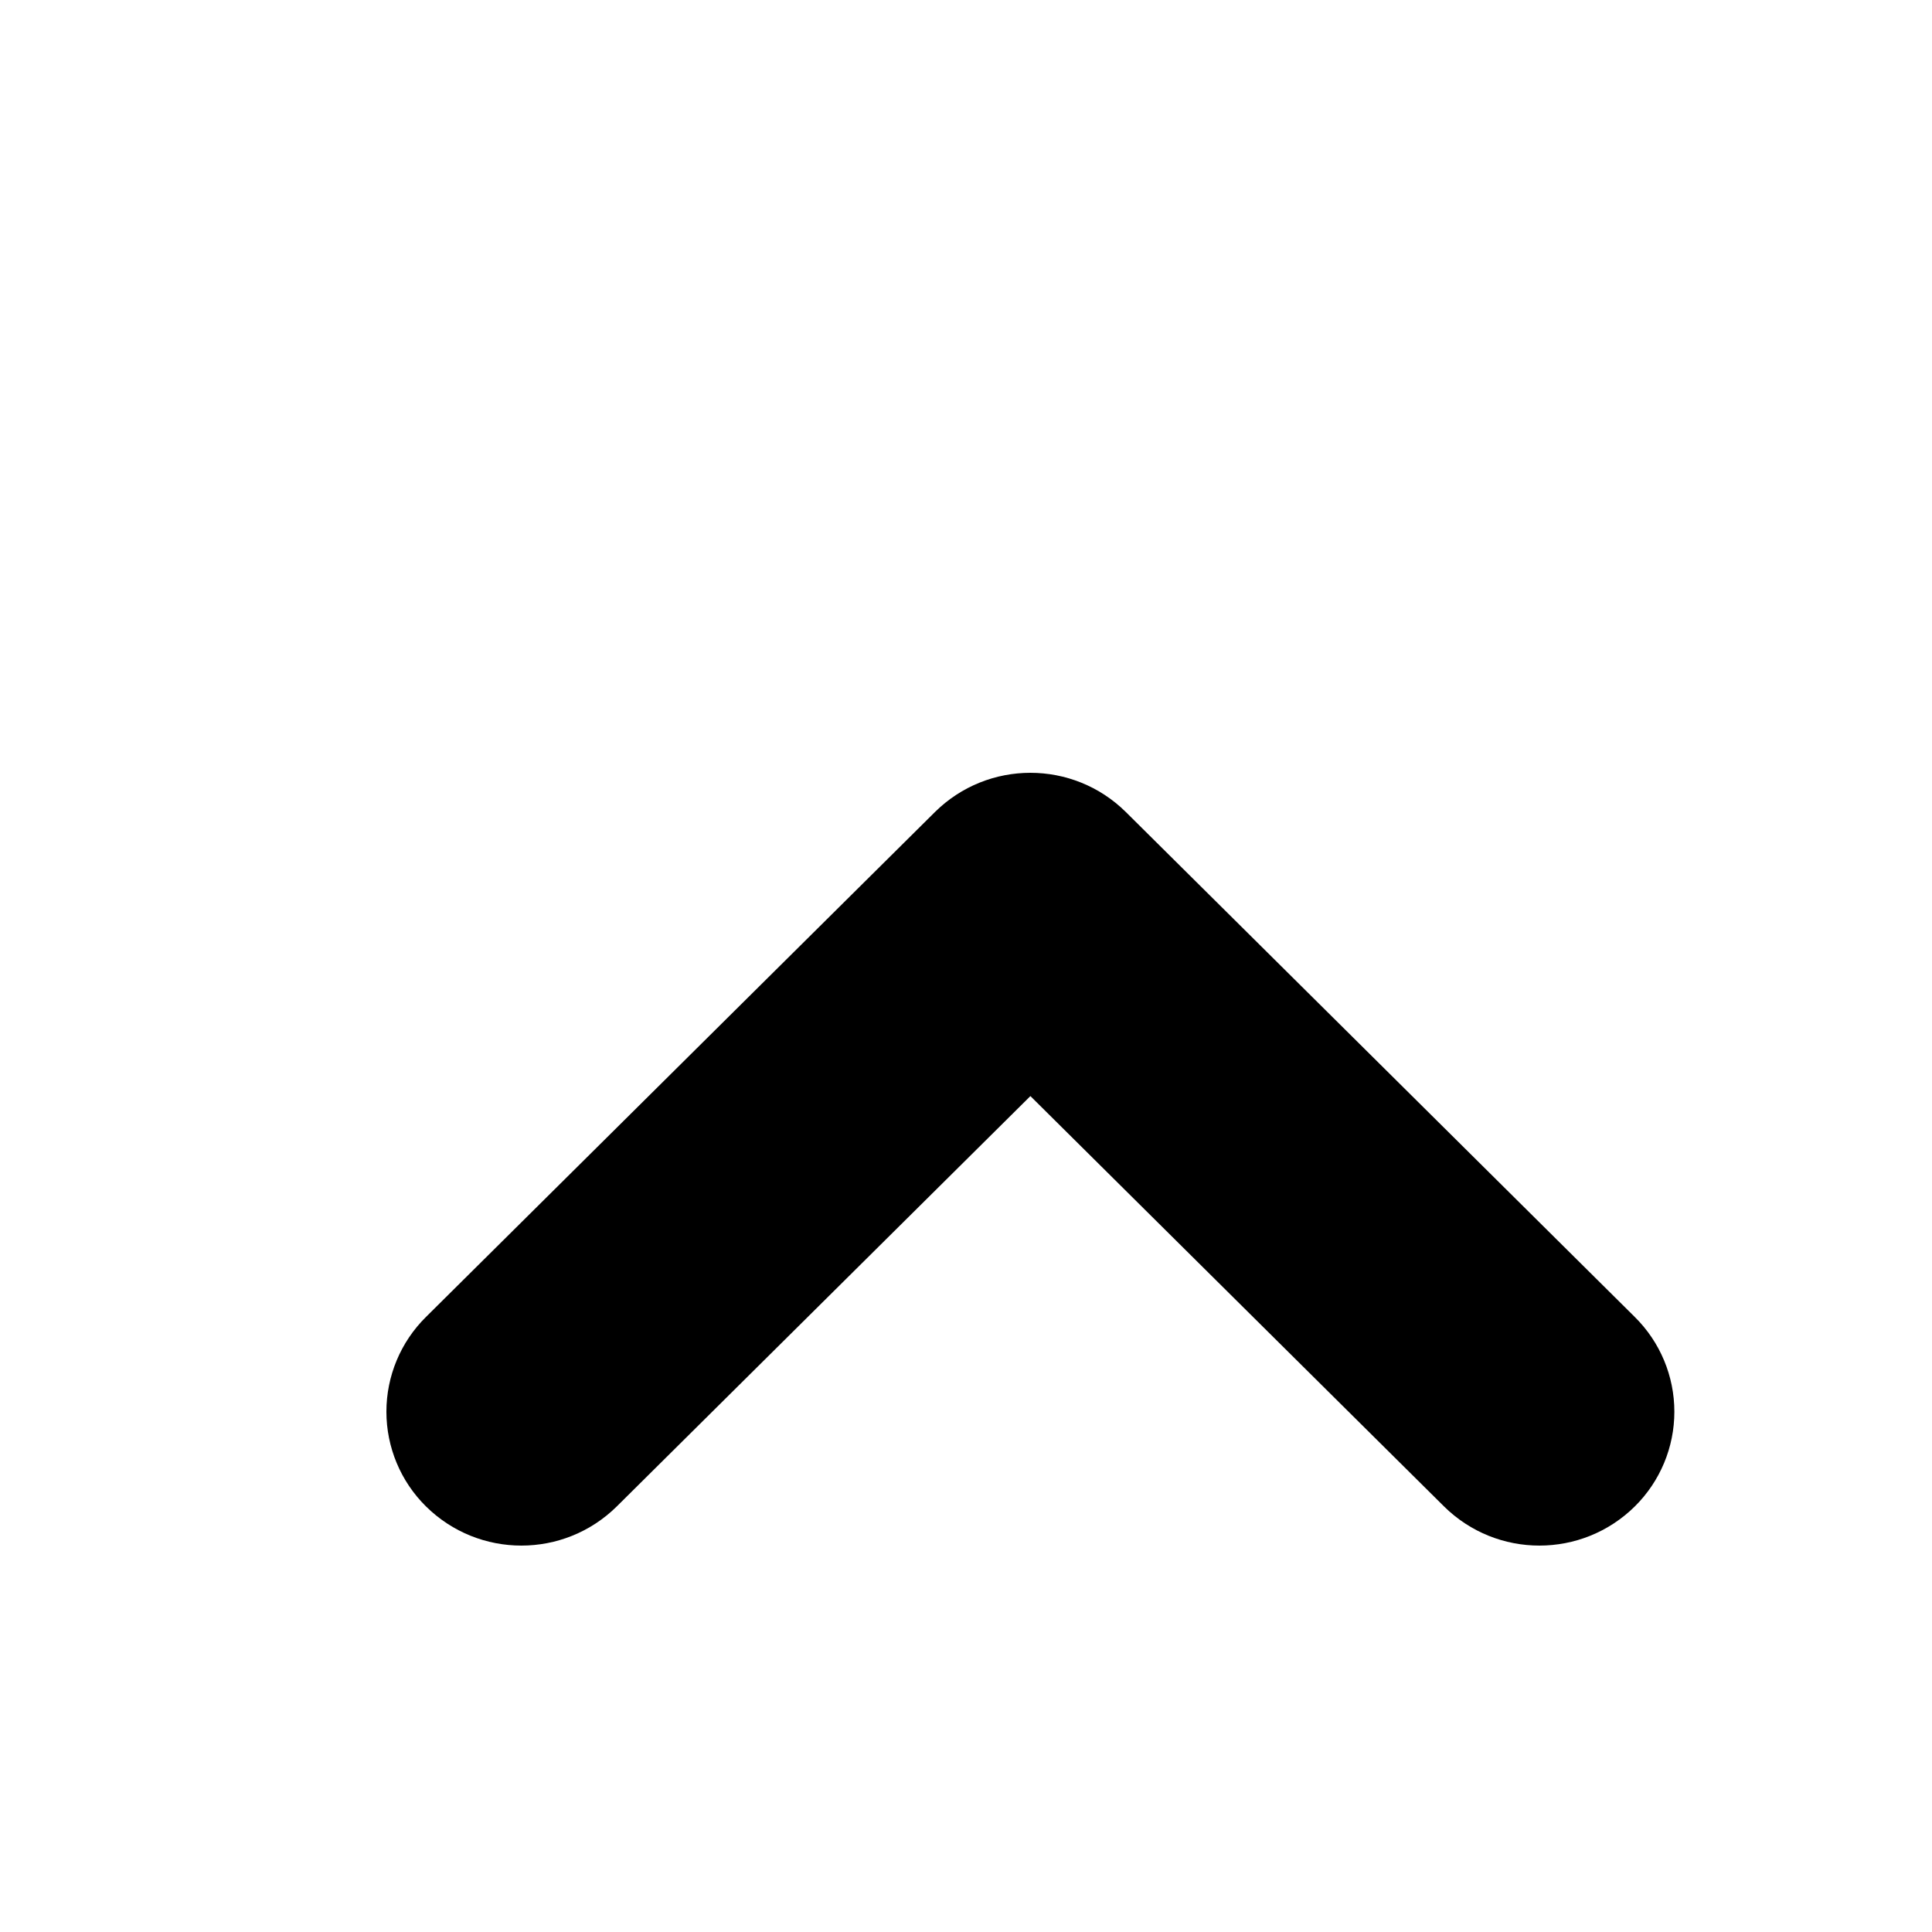
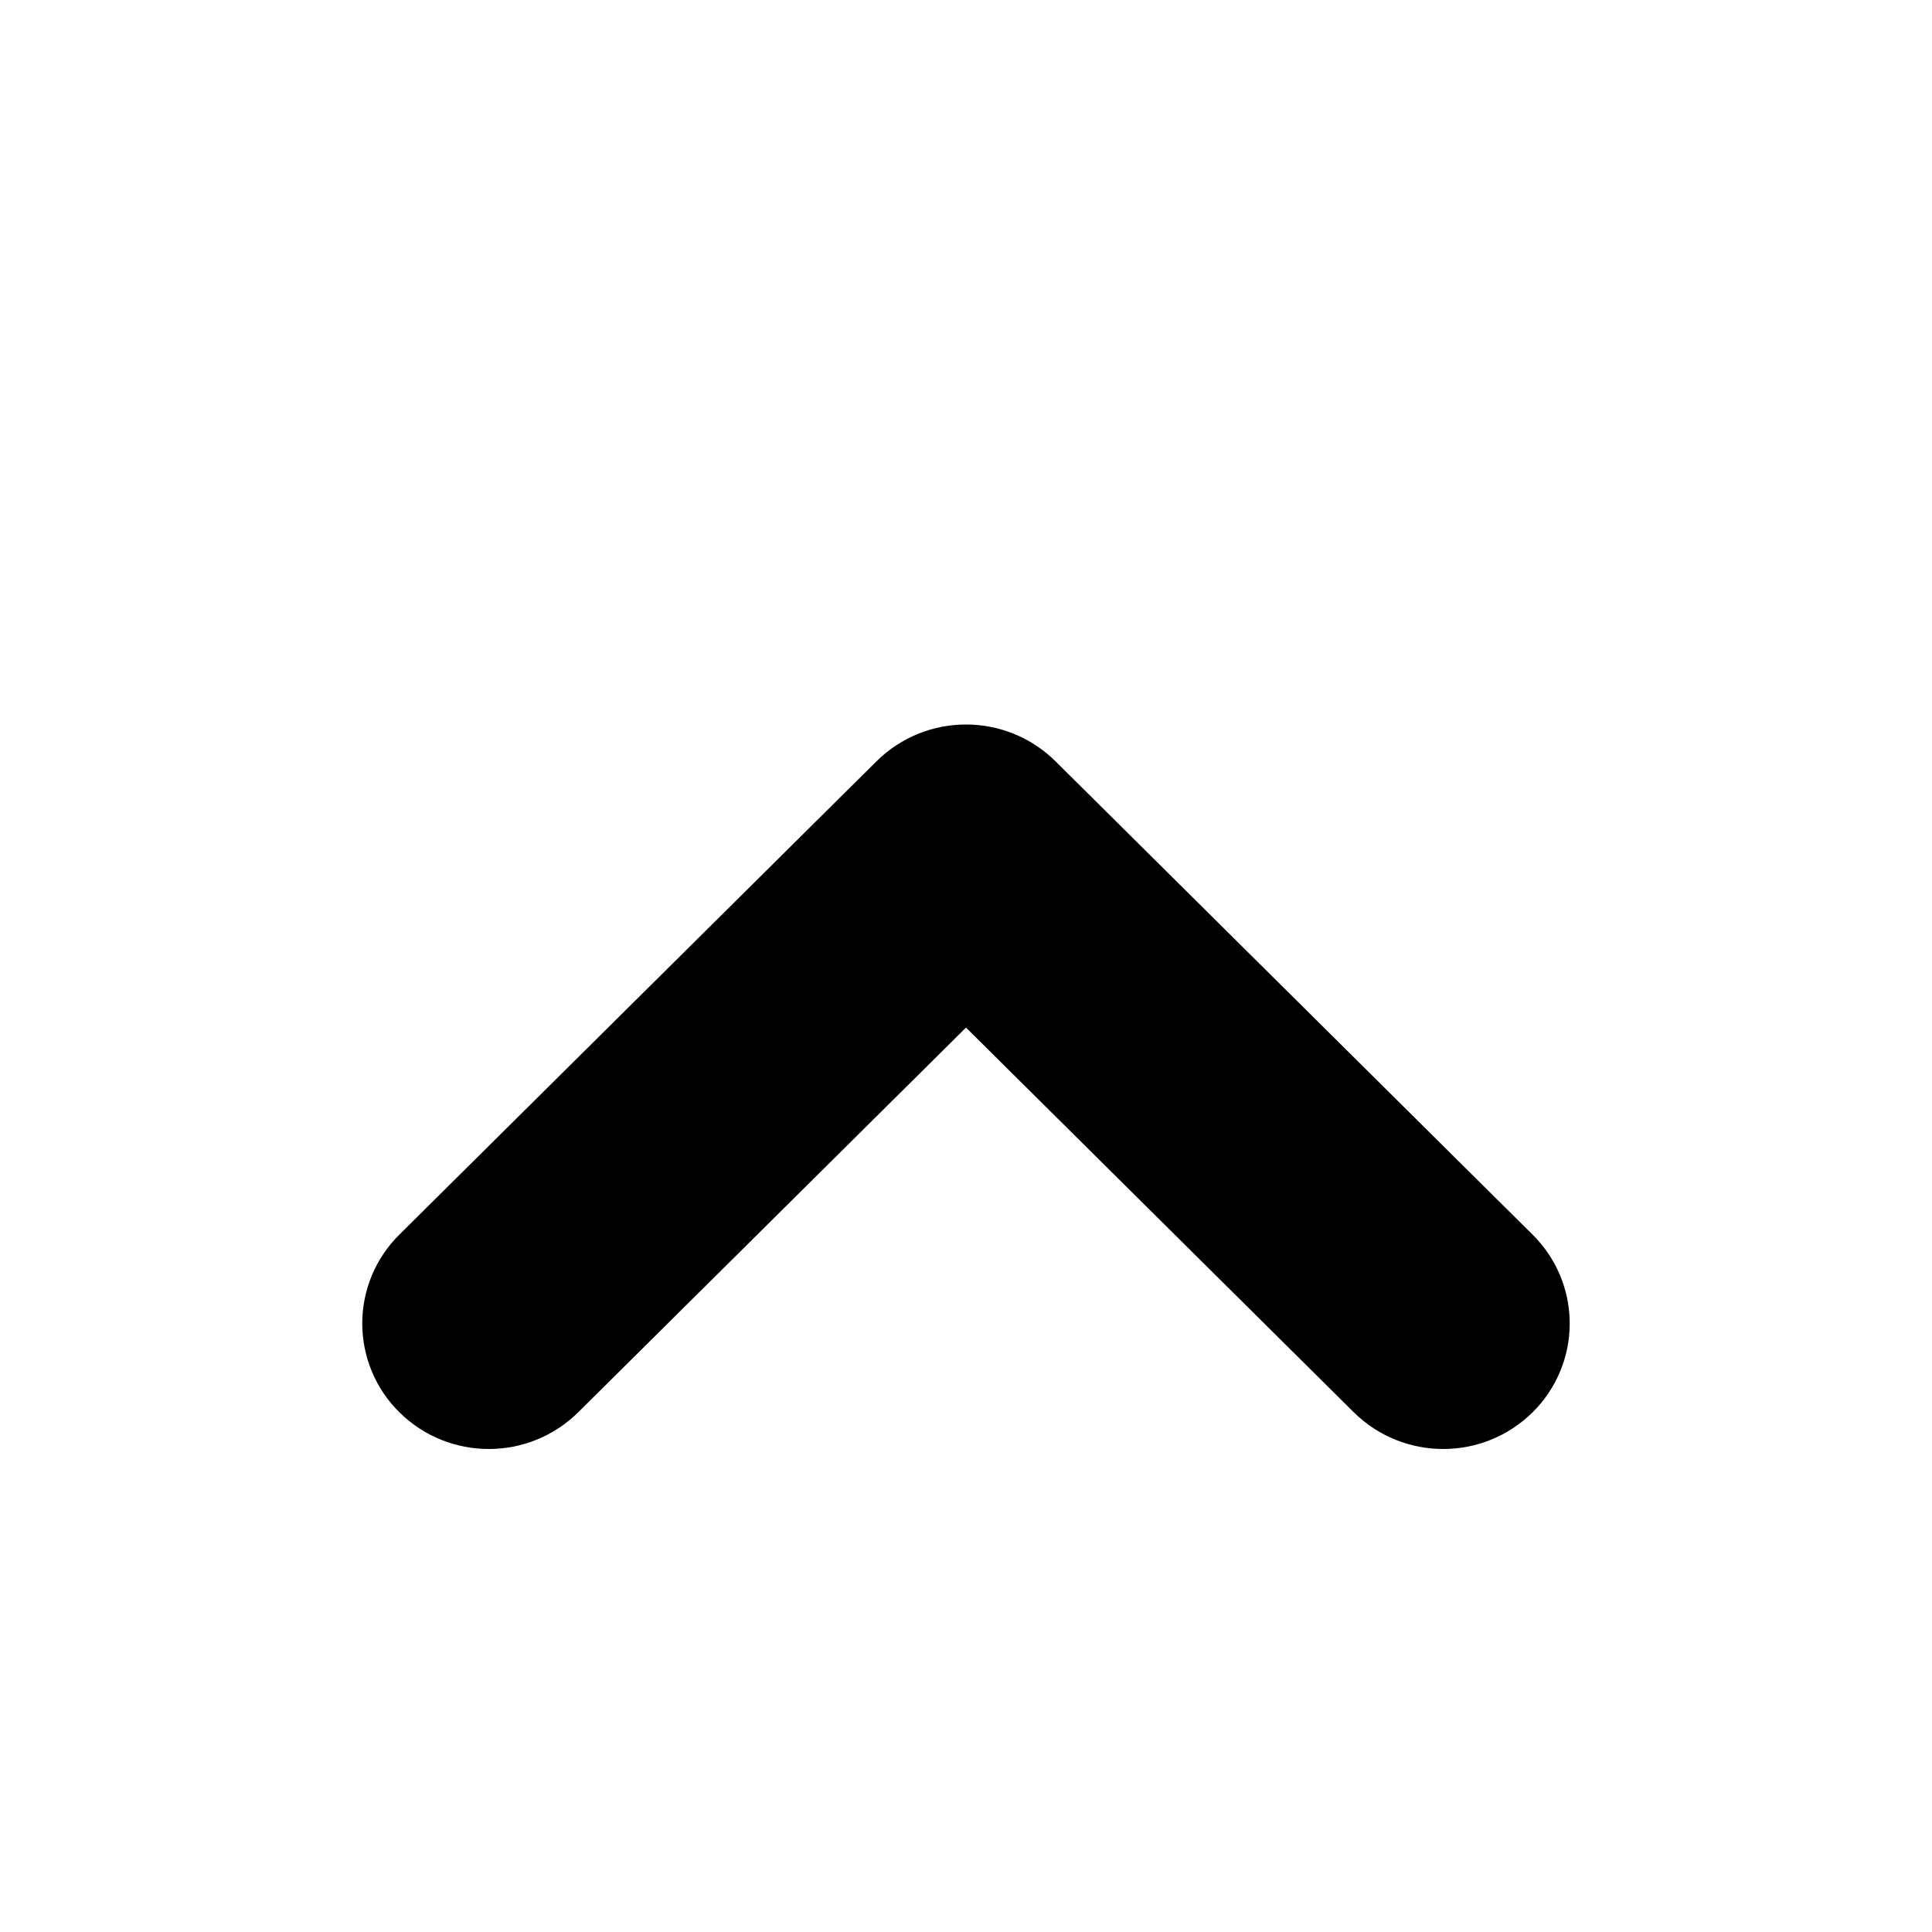
- <svg xmlns="http://www.w3.org/2000/svg" version="1.1" width="32" height="32" viewBox="0 0 30 30">
+ <svg xmlns="http://www.w3.org/2000/svg" version="1.1" width="32" height="32" viewBox="0 0 32 32">
  <path d="M17.482 12.609a2.108 2.108 0 0 0-2.964 0L6.614 20.45a2.068 2.068 0 0 0 0 2.941 2.108 2.108 0 0 0 2.964 0L16 17.02l6.422 6.371a2.108 2.108 0 0 0 2.964 0 2.068 2.068 0 0 0 0-2.94l-7.904-7.842z" />
</svg>
